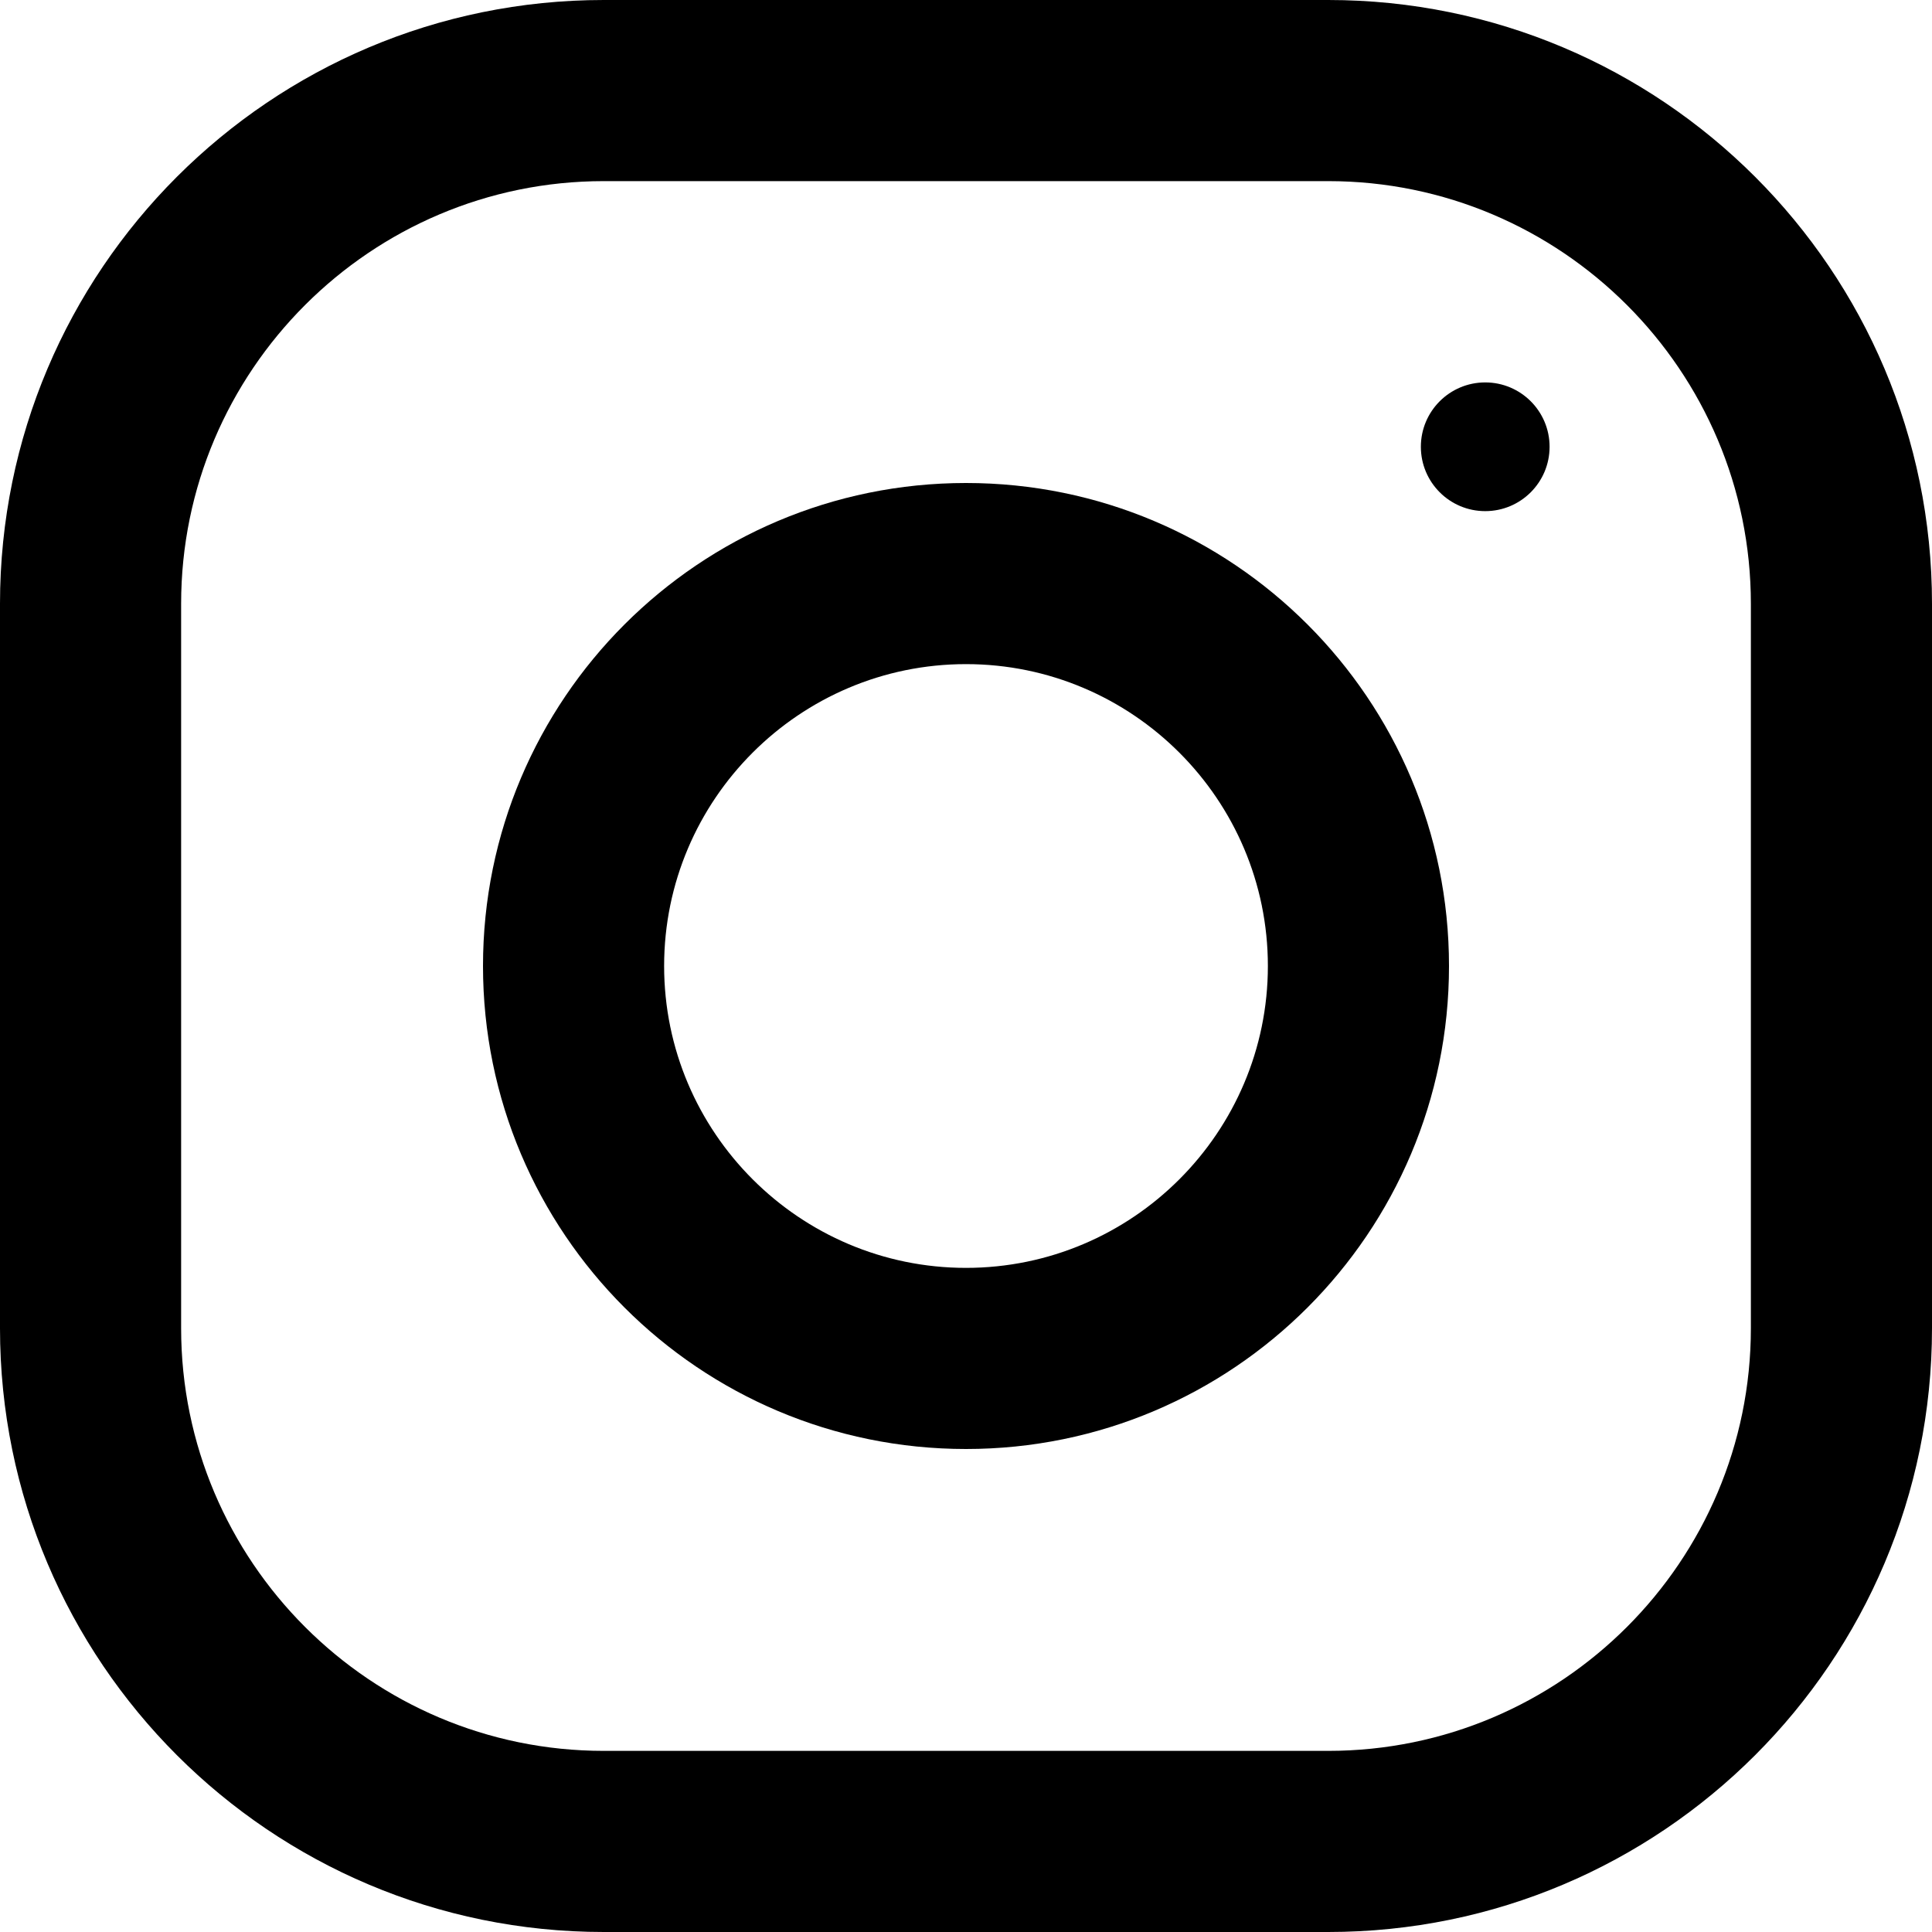
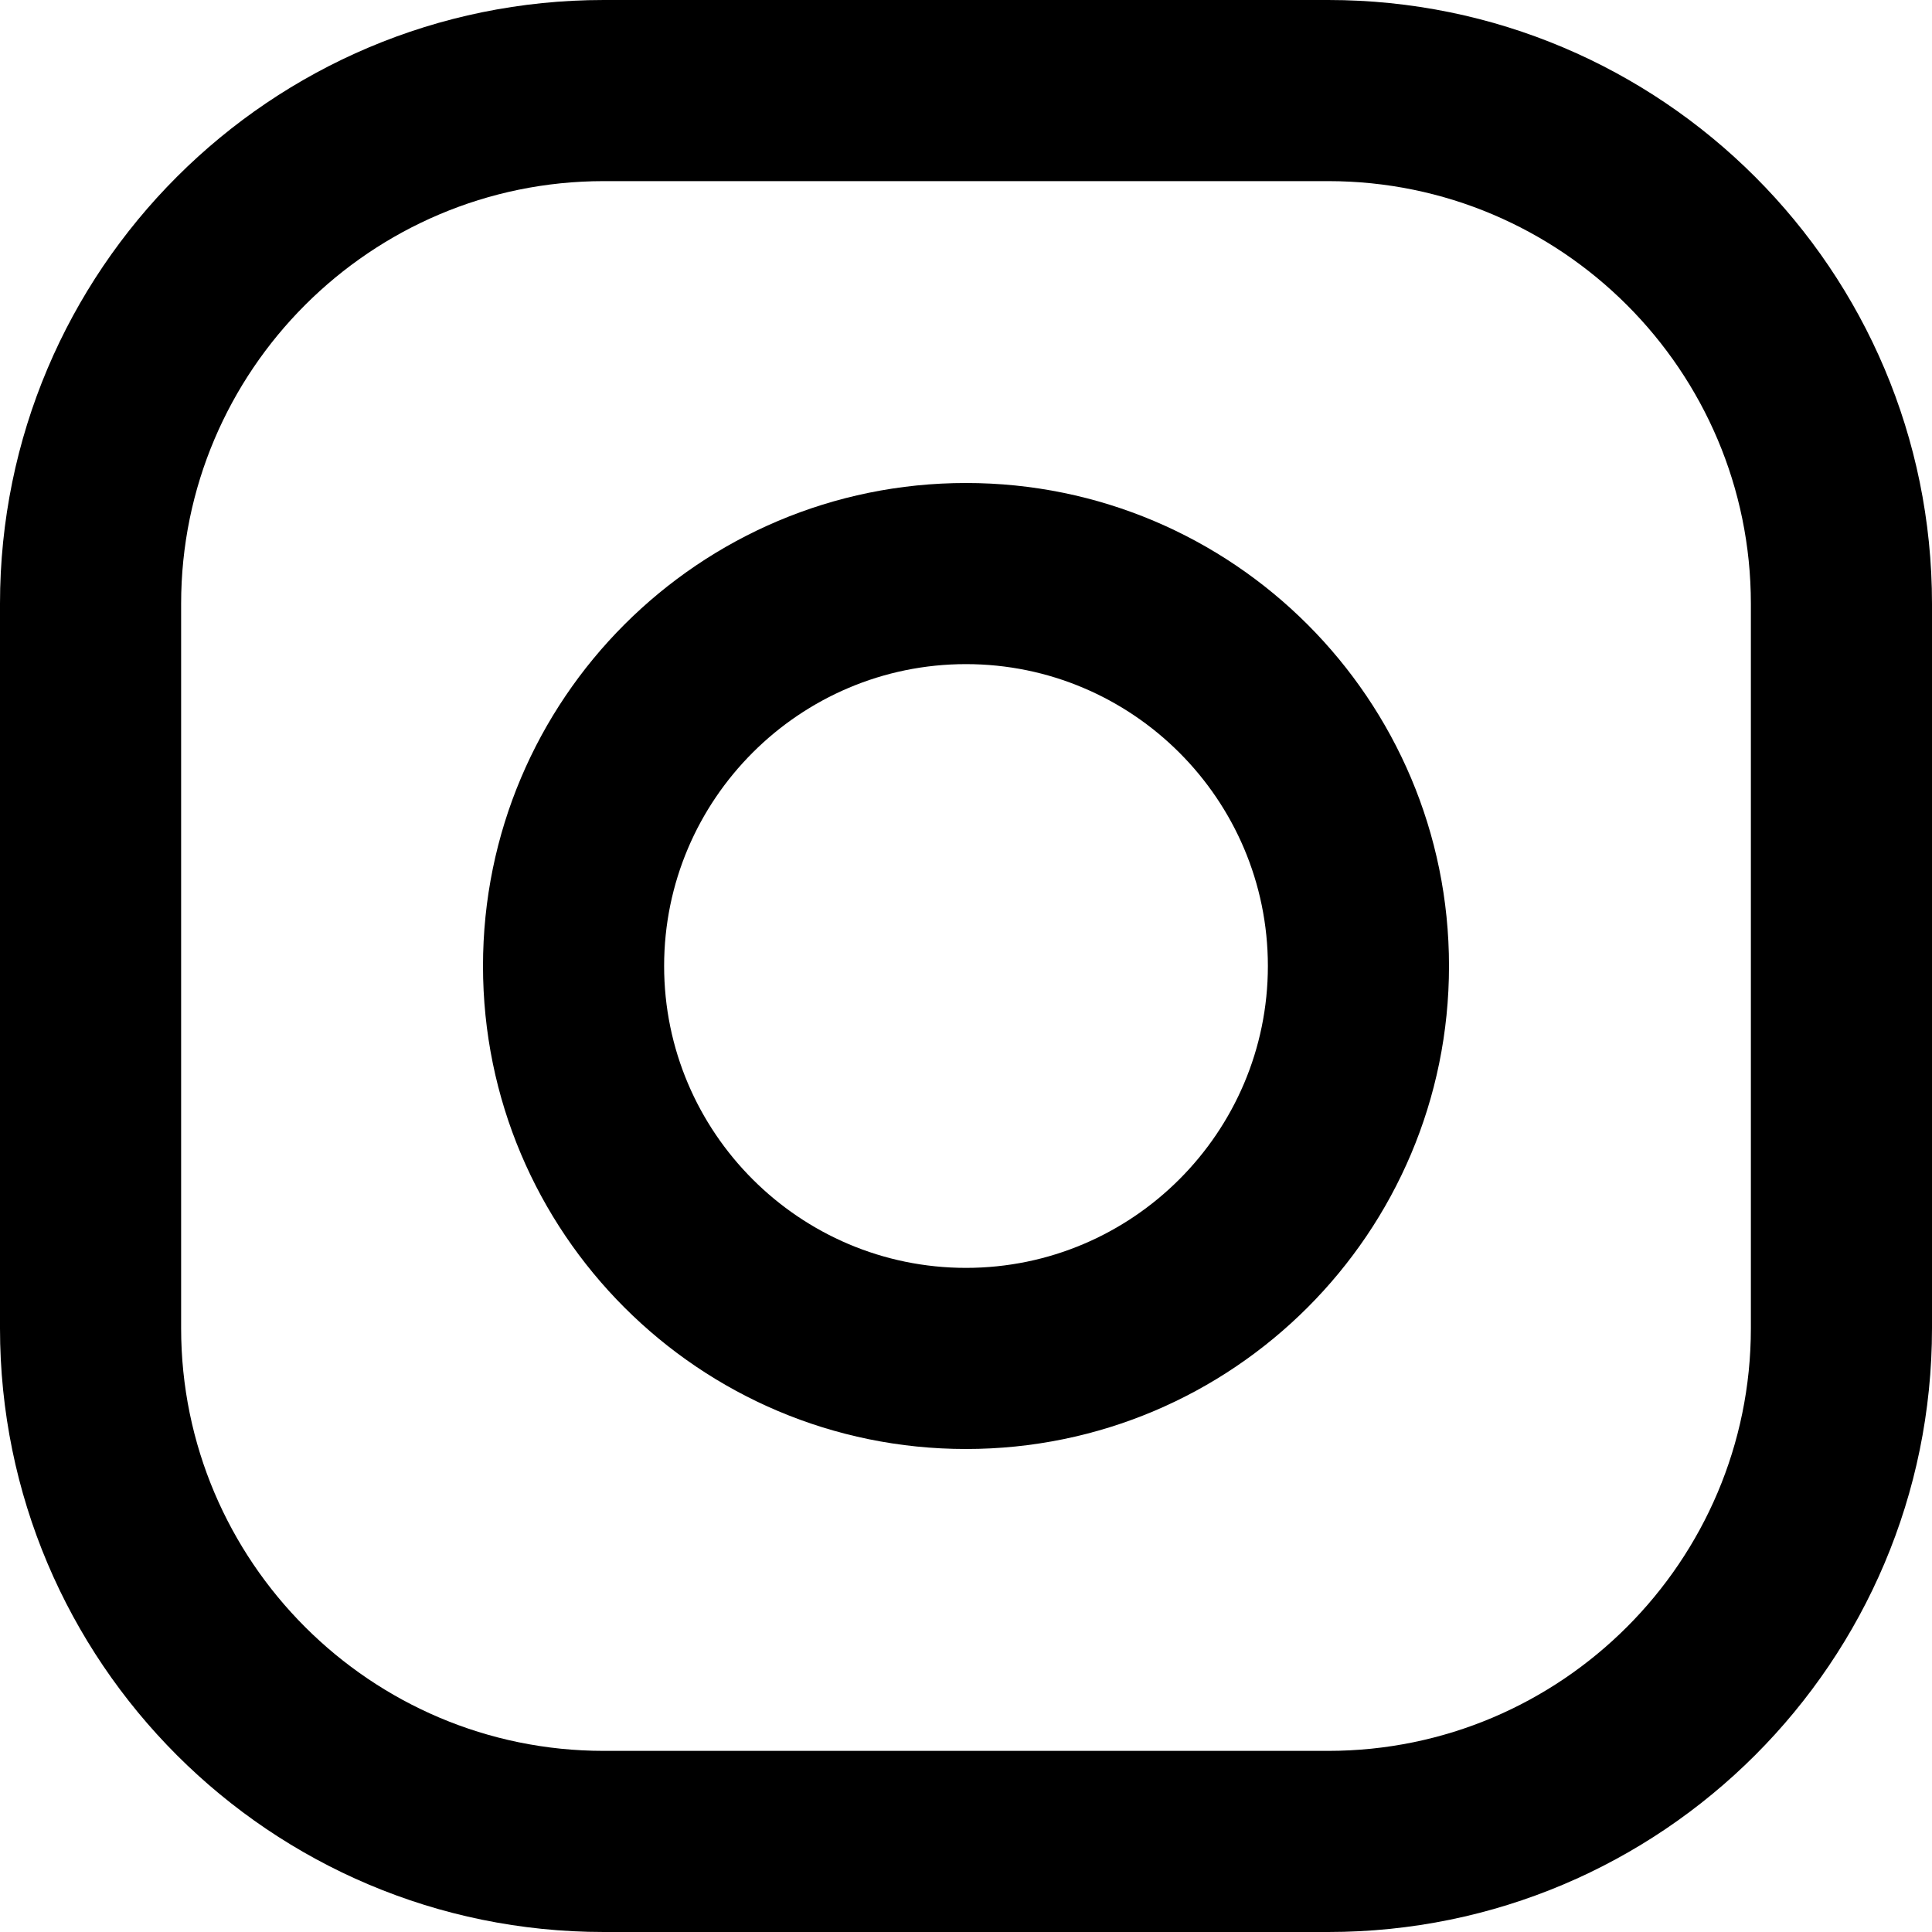
- <svg xmlns="http://www.w3.org/2000/svg" version="1.1" id="Capa_1" x="0px" y="0px" viewBox="0 0 512 512" style="enable-background:new 0 0 512 512;" xml:space="preserve">
-   <g>
-     <g>
-       <path d="M352,0H160C71.648,0,0,71.648,0,160v192c0,88.352,71.648,160,160,160h192c88.352,0,160-71.648,160-160V160    C512,71.648,440.352,0,352,0z M464,352c0,61.76-50.24,112-112,112H160c-61.76,0-112-50.24-112-112V160C48,98.24,98.24,48,160,48    h192c61.76,0,112,50.24,112,112V352z" />
-     </g>
-   </g>
-   <g>
-     <g>
-       <path d="M256,128c-70.688,0-128,57.312-128,128s57.312,128,128,128s128-57.312,128-128S326.688,128,256,128z M256,336    c-44.096,0-80-35.904-80-80c0-44.128,35.904-80,80-80s80,35.872,80,80C336,300.096,300.096,336,256,336z" />
-     </g>
-   </g>
-   <g>
-     <g>
-       <circle cx="393.6" cy="118.4" r="17.056" />
-     </g>
-   </g>
-   <g>
- </g>
-   <g>
- </g>
-   <g>
- </g>
-   <g>
- </g>
-   <g>
- </g>
-   <g>
- </g>
-   <g>
- </g>
-   <g>
- </g>
-   <g>
- </g>
-   <g>
- </g>
-   <g>
- </g>
-   <g>
- </g>
-   <g>
- </g>
-   <g>
- </g>
-   <g>
- </g>
+ <svg xmlns="http://www.w3.org/2000/svg" version="1.1" viewBox="0 0 512 512">
+   <path d="M352,0H160C71.648,0,0,71.648,0,160v192c0,88.352,71.648,160,160,160h192c88.352,0,160-71.648,160-160V160    C512,71.648,440.352,0,352,0z M464,352c0,61.76-50.24,112-112,112H160c-61.76,0-112-50.24-112-112V160C48,98.24,98.24,48,160,48    h192c61.76,0,112,50.24,112,112V352z" />
+   <path d="M256,128c-70.688,0-128,57.312-128,128s57.312,128,128,128s128-57.312,128-128S326.688,128,256,128z M256,336    c-44.096,0-80-35.904-80-80c0-44.128,35.904-80,80-80s80,35.872,80,80C336,300.096,300.096,336,256,336z" />
</svg>
